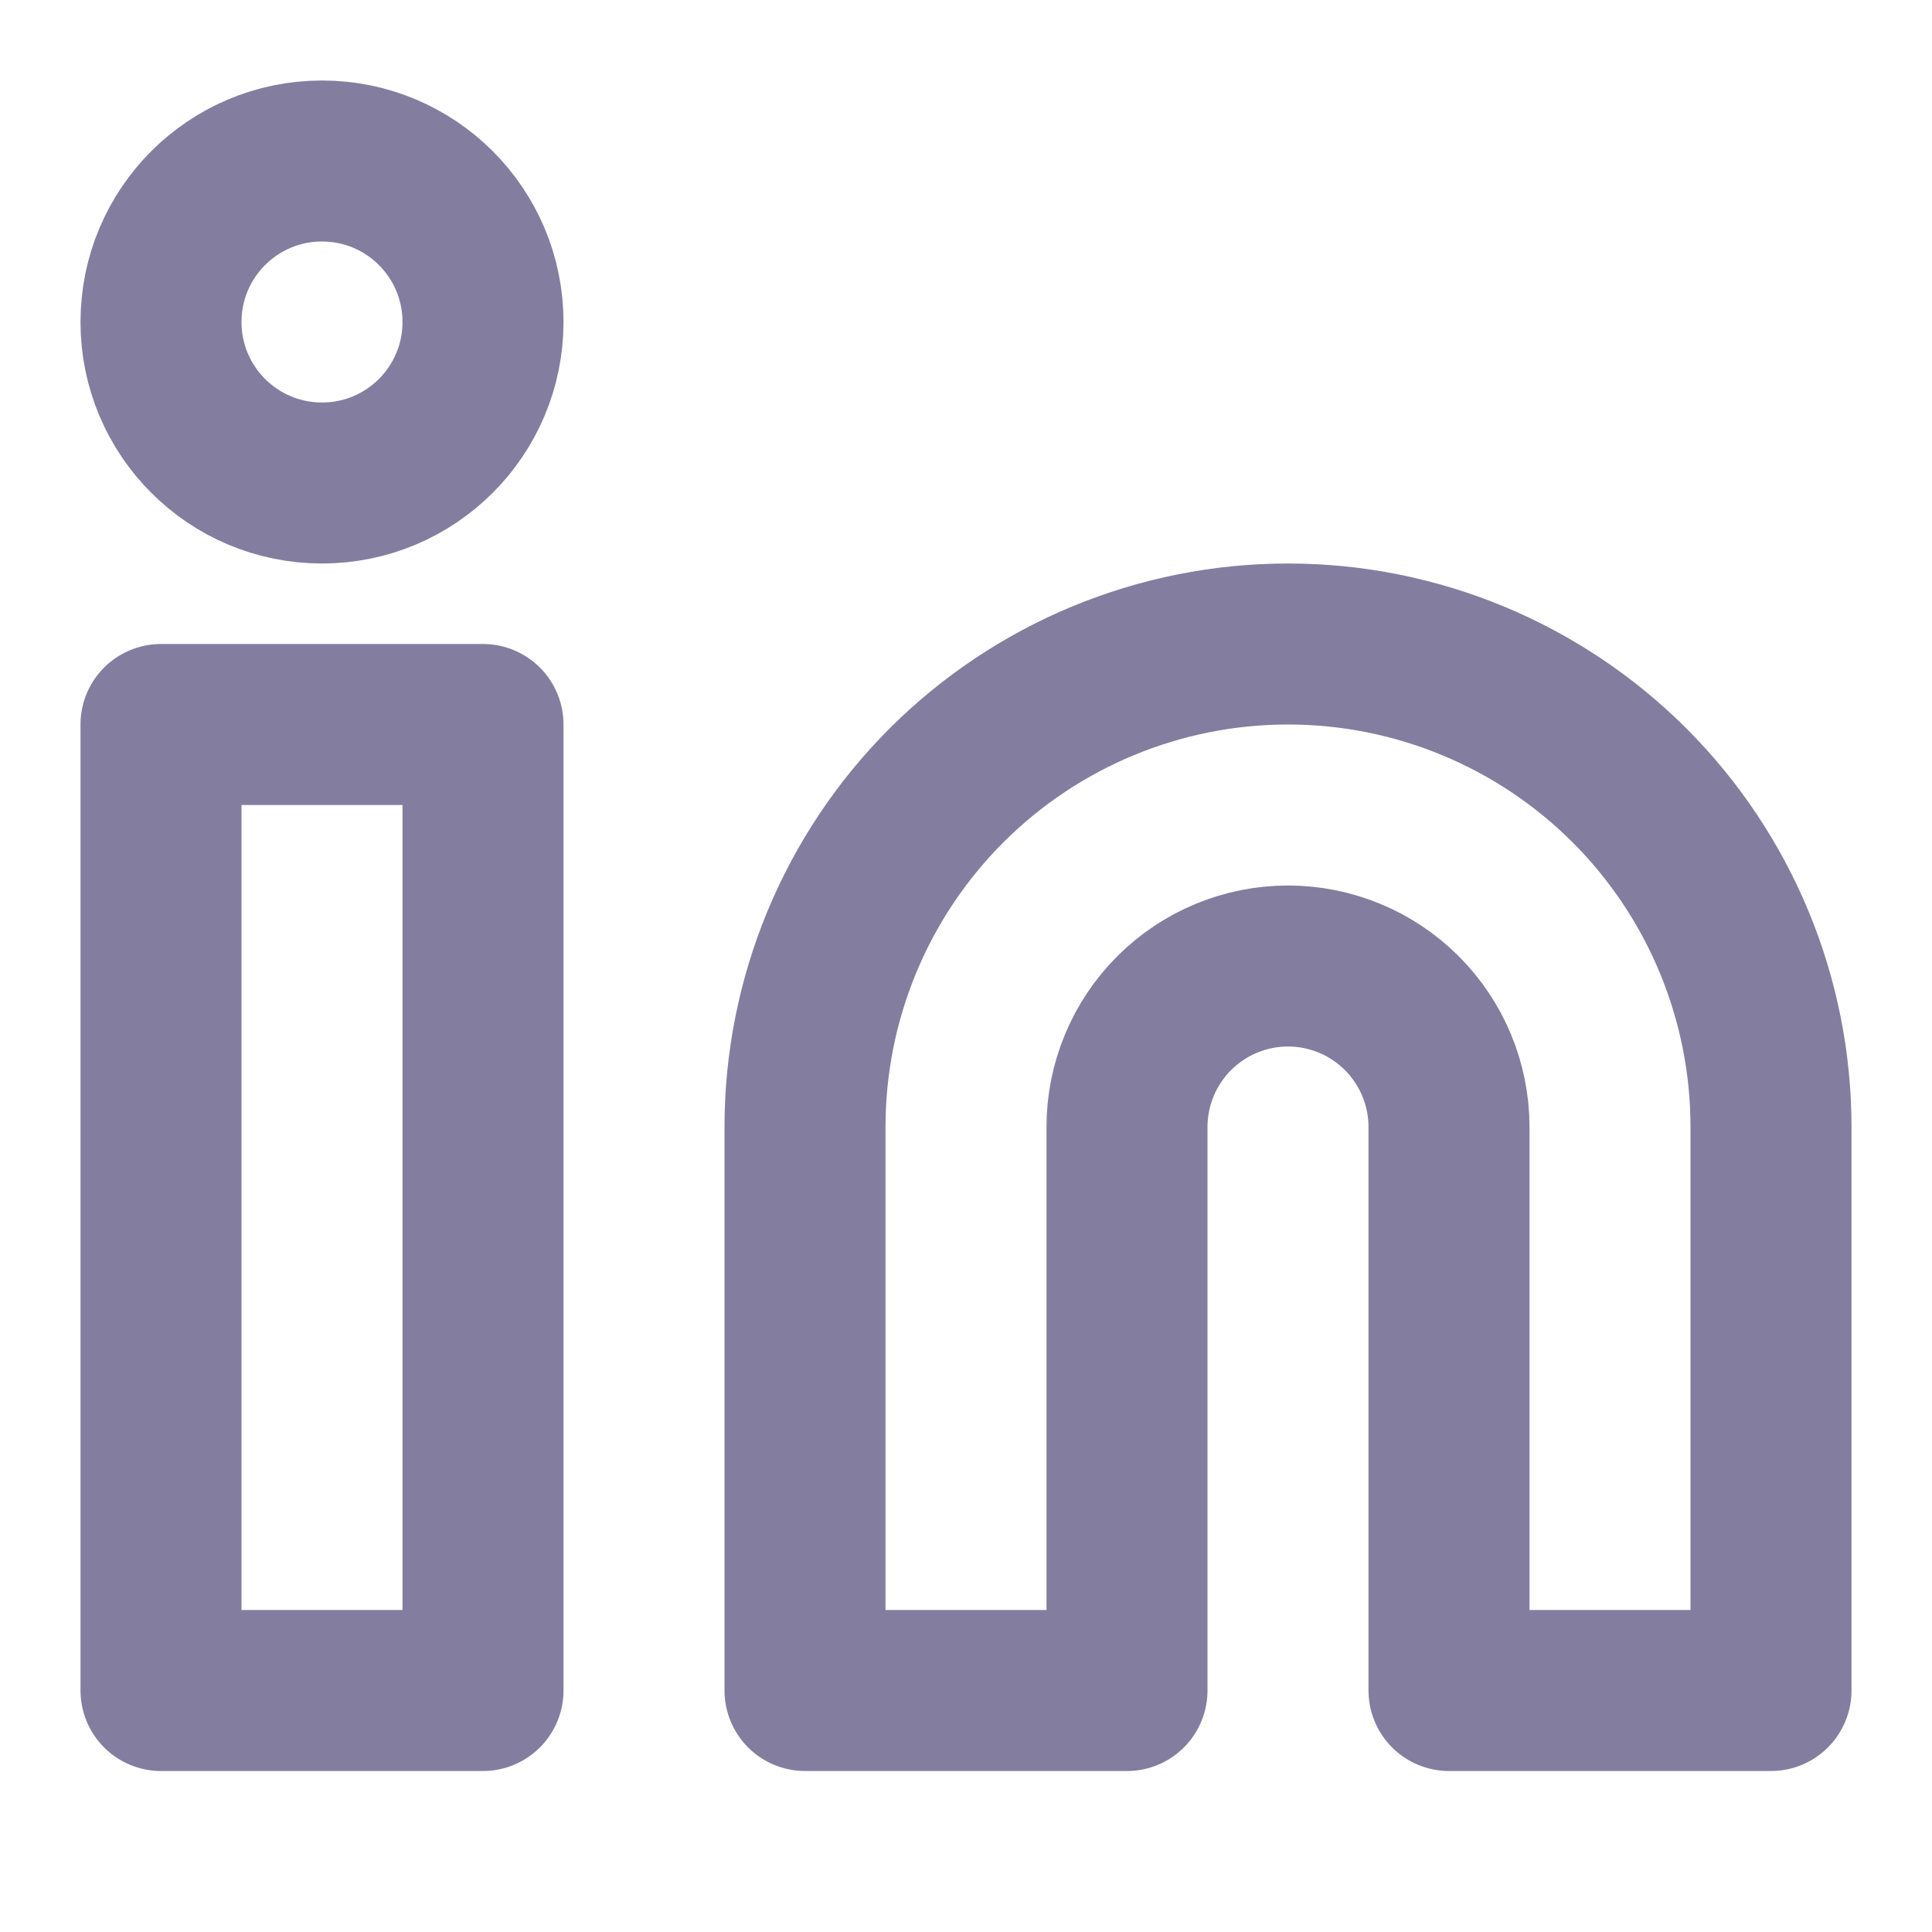
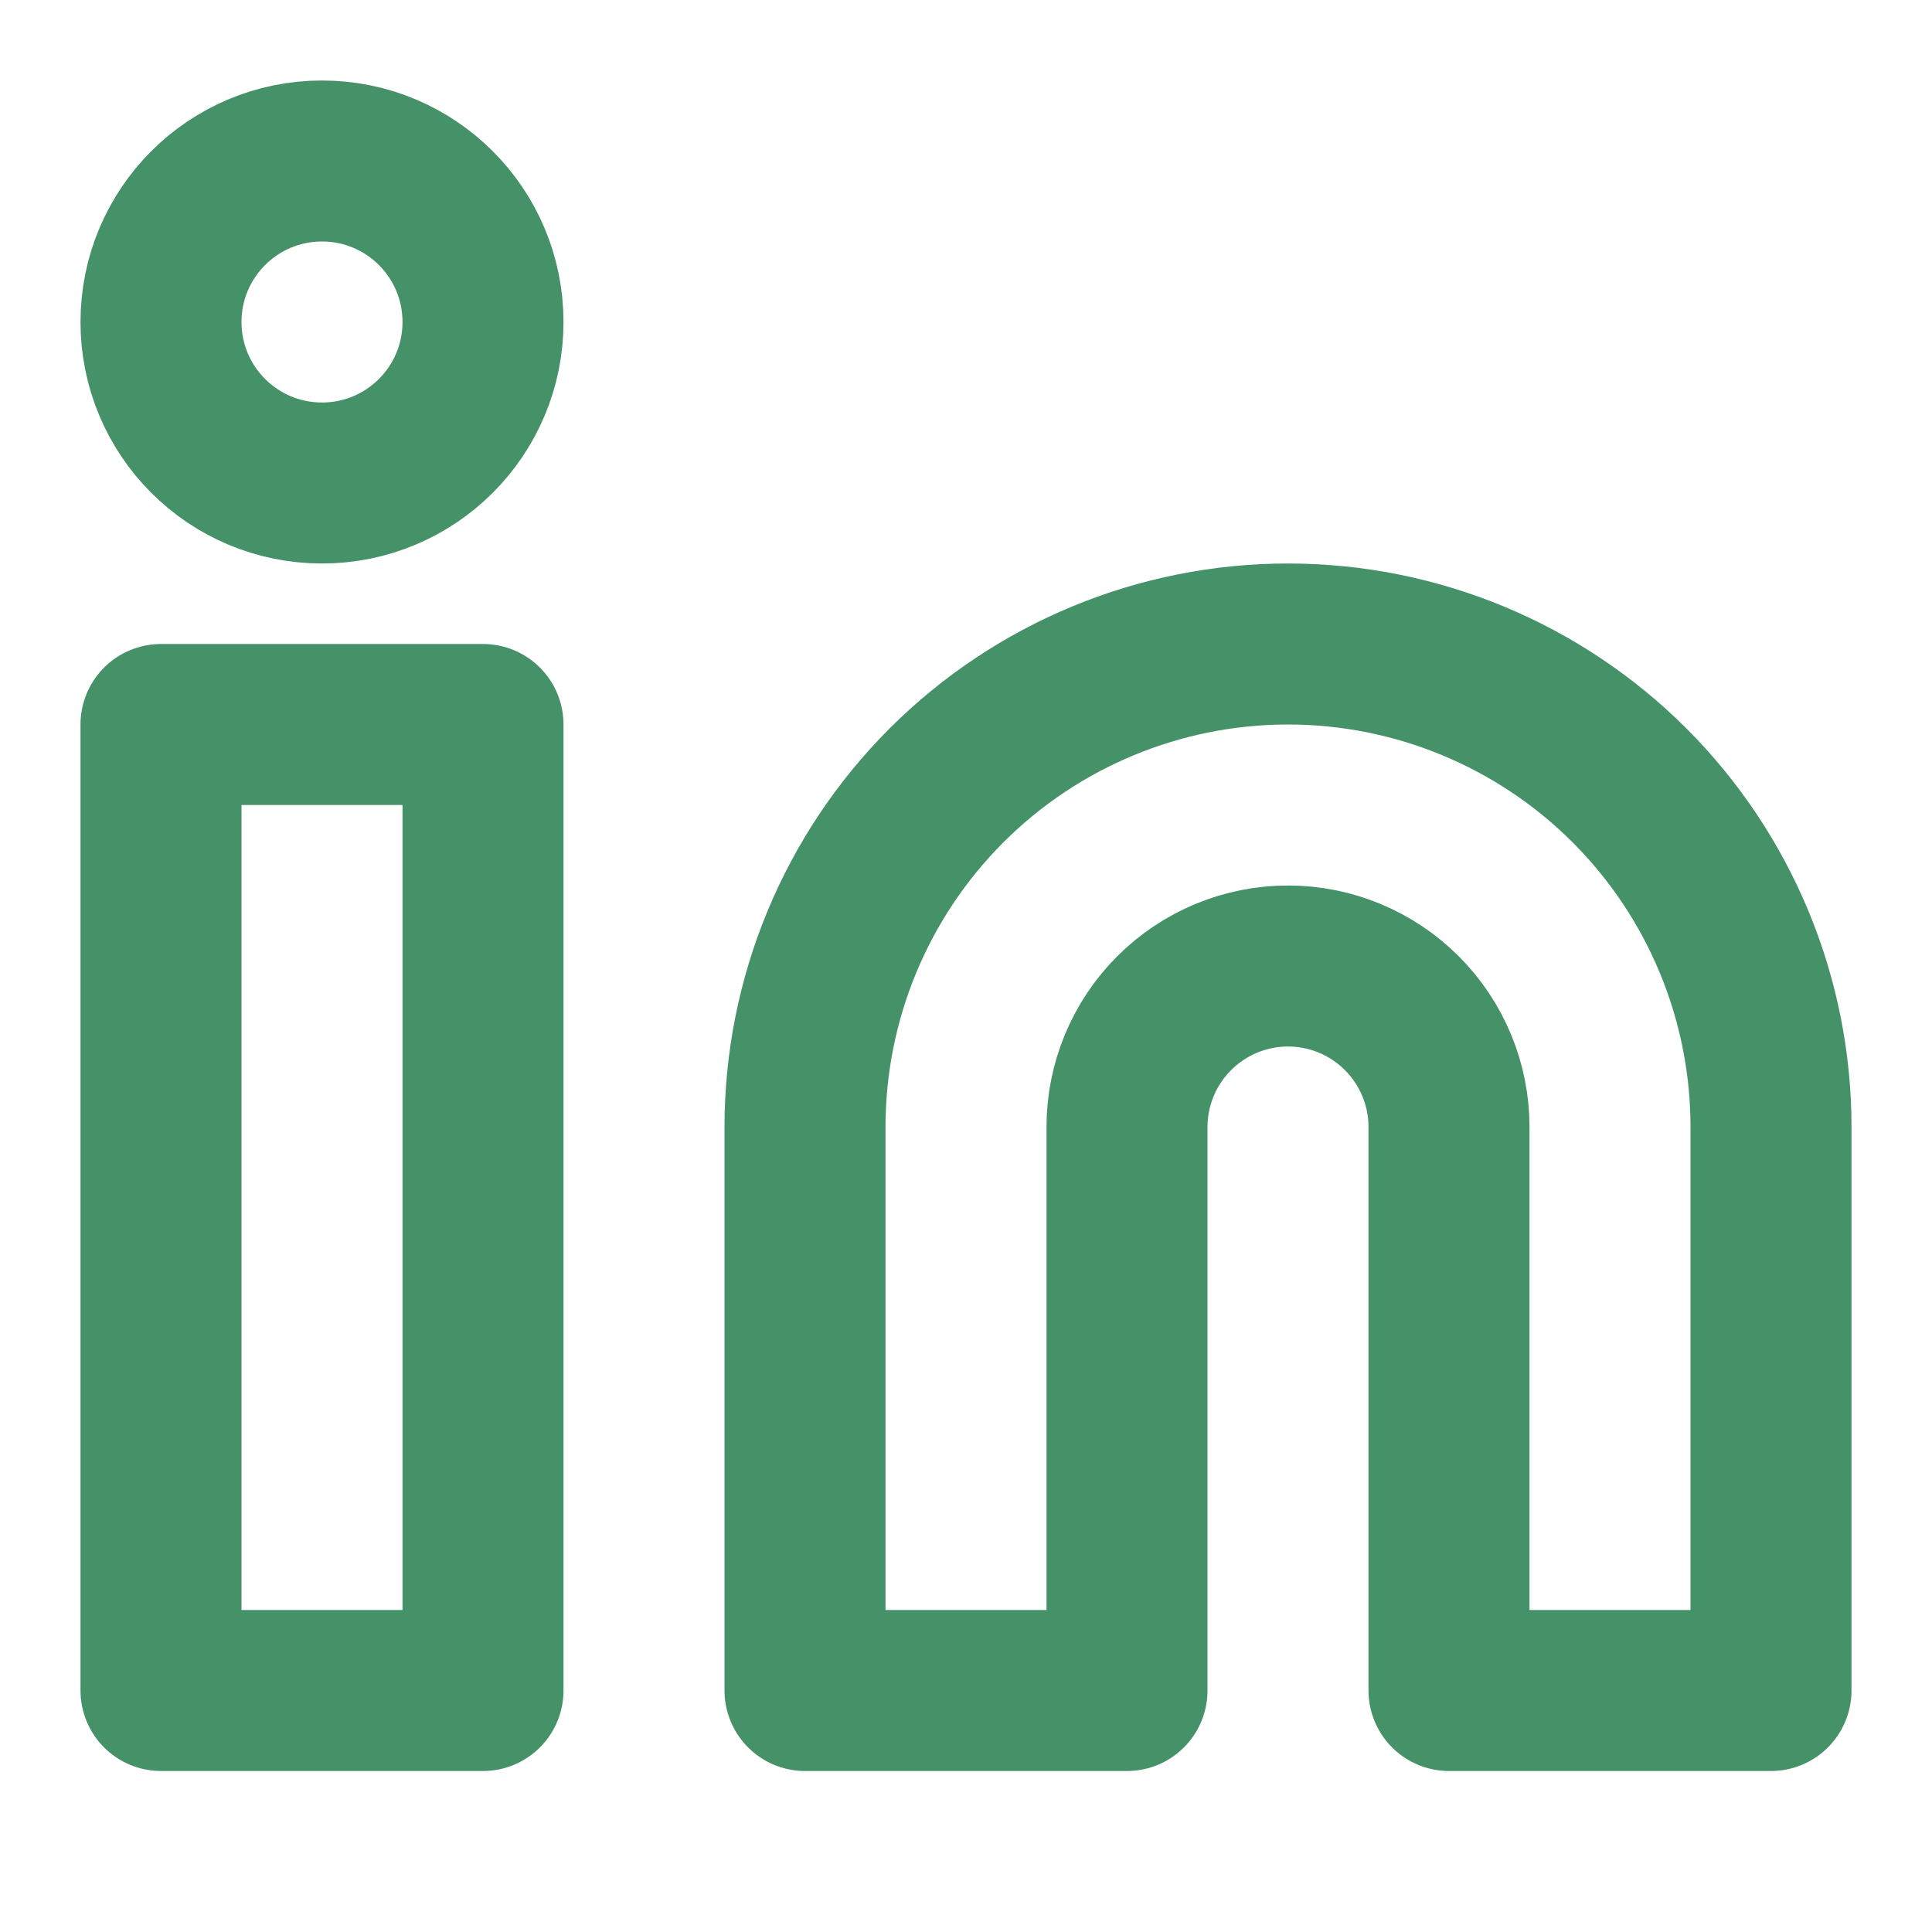
<svg xmlns="http://www.w3.org/2000/svg" width="24" height="24" viewBox="0 0 24 24" fill="none">
-   <path d="M16 8C17.591 8 19.117 8.632 20.243 9.757C21.368 10.883 22 12.409 22 14V21H18V14C18 13.47 17.789 12.961 17.414 12.586C17.039 12.211 16.53 12 16 12C15.47 12 14.961 12.211 14.586 12.586C14.211 12.961 14 13.47 14 14V21H10V14C10 12.409 10.632 10.883 11.757 9.757C12.883 8.632 14.409 8 16 8V8Z" stroke="#837E9F" stroke-width="2" stroke-linecap="round" stroke-linejoin="round" />
-   <path d="M6 9H2V21H6V9Z" stroke="#837E9F" stroke-width="2" stroke-linecap="round" stroke-linejoin="round" />
-   <path d="M4 6C5.105 6 6 5.105 6 4C6 2.895 5.105 2 4 2C2.895 2 2 2.895 2 4C2 5.105 2.895 6 4 6Z" stroke="#837E9F" stroke-width="2" stroke-linecap="round" stroke-linejoin="round" />
+   <path d="M16 8C17.591 8 19.117 8.632 20.243 9.757C21.368 10.883 22 12.409 22 14V21H18V14C18 13.47 17.789 12.961 17.414 12.586C17.039 12.211 16.53 12 16 12C15.47 12 14.961 12.211 14.586 12.586C14.211 12.961 14 13.47 14 14V21H10V14C10 12.409 10.632 10.883 11.757 9.757C12.883 8.632 14.409 8 16 8V8Z" stroke="#459268" stroke-width="2" stroke-linecap="round" stroke-linejoin="round" />
+   <path d="M6 9H2V21H6V9Z" stroke="#459268" stroke-width="2" stroke-linecap="round" stroke-linejoin="round" />
+   <path d="M4 6C5.105 6 6 5.105 6 4C6 2.895 5.105 2 4 2C2.895 2 2 2.895 2 4C2 5.105 2.895 6 4 6Z" stroke="#459268" stroke-width="2" stroke-linecap="round" stroke-linejoin="round" />
</svg>
